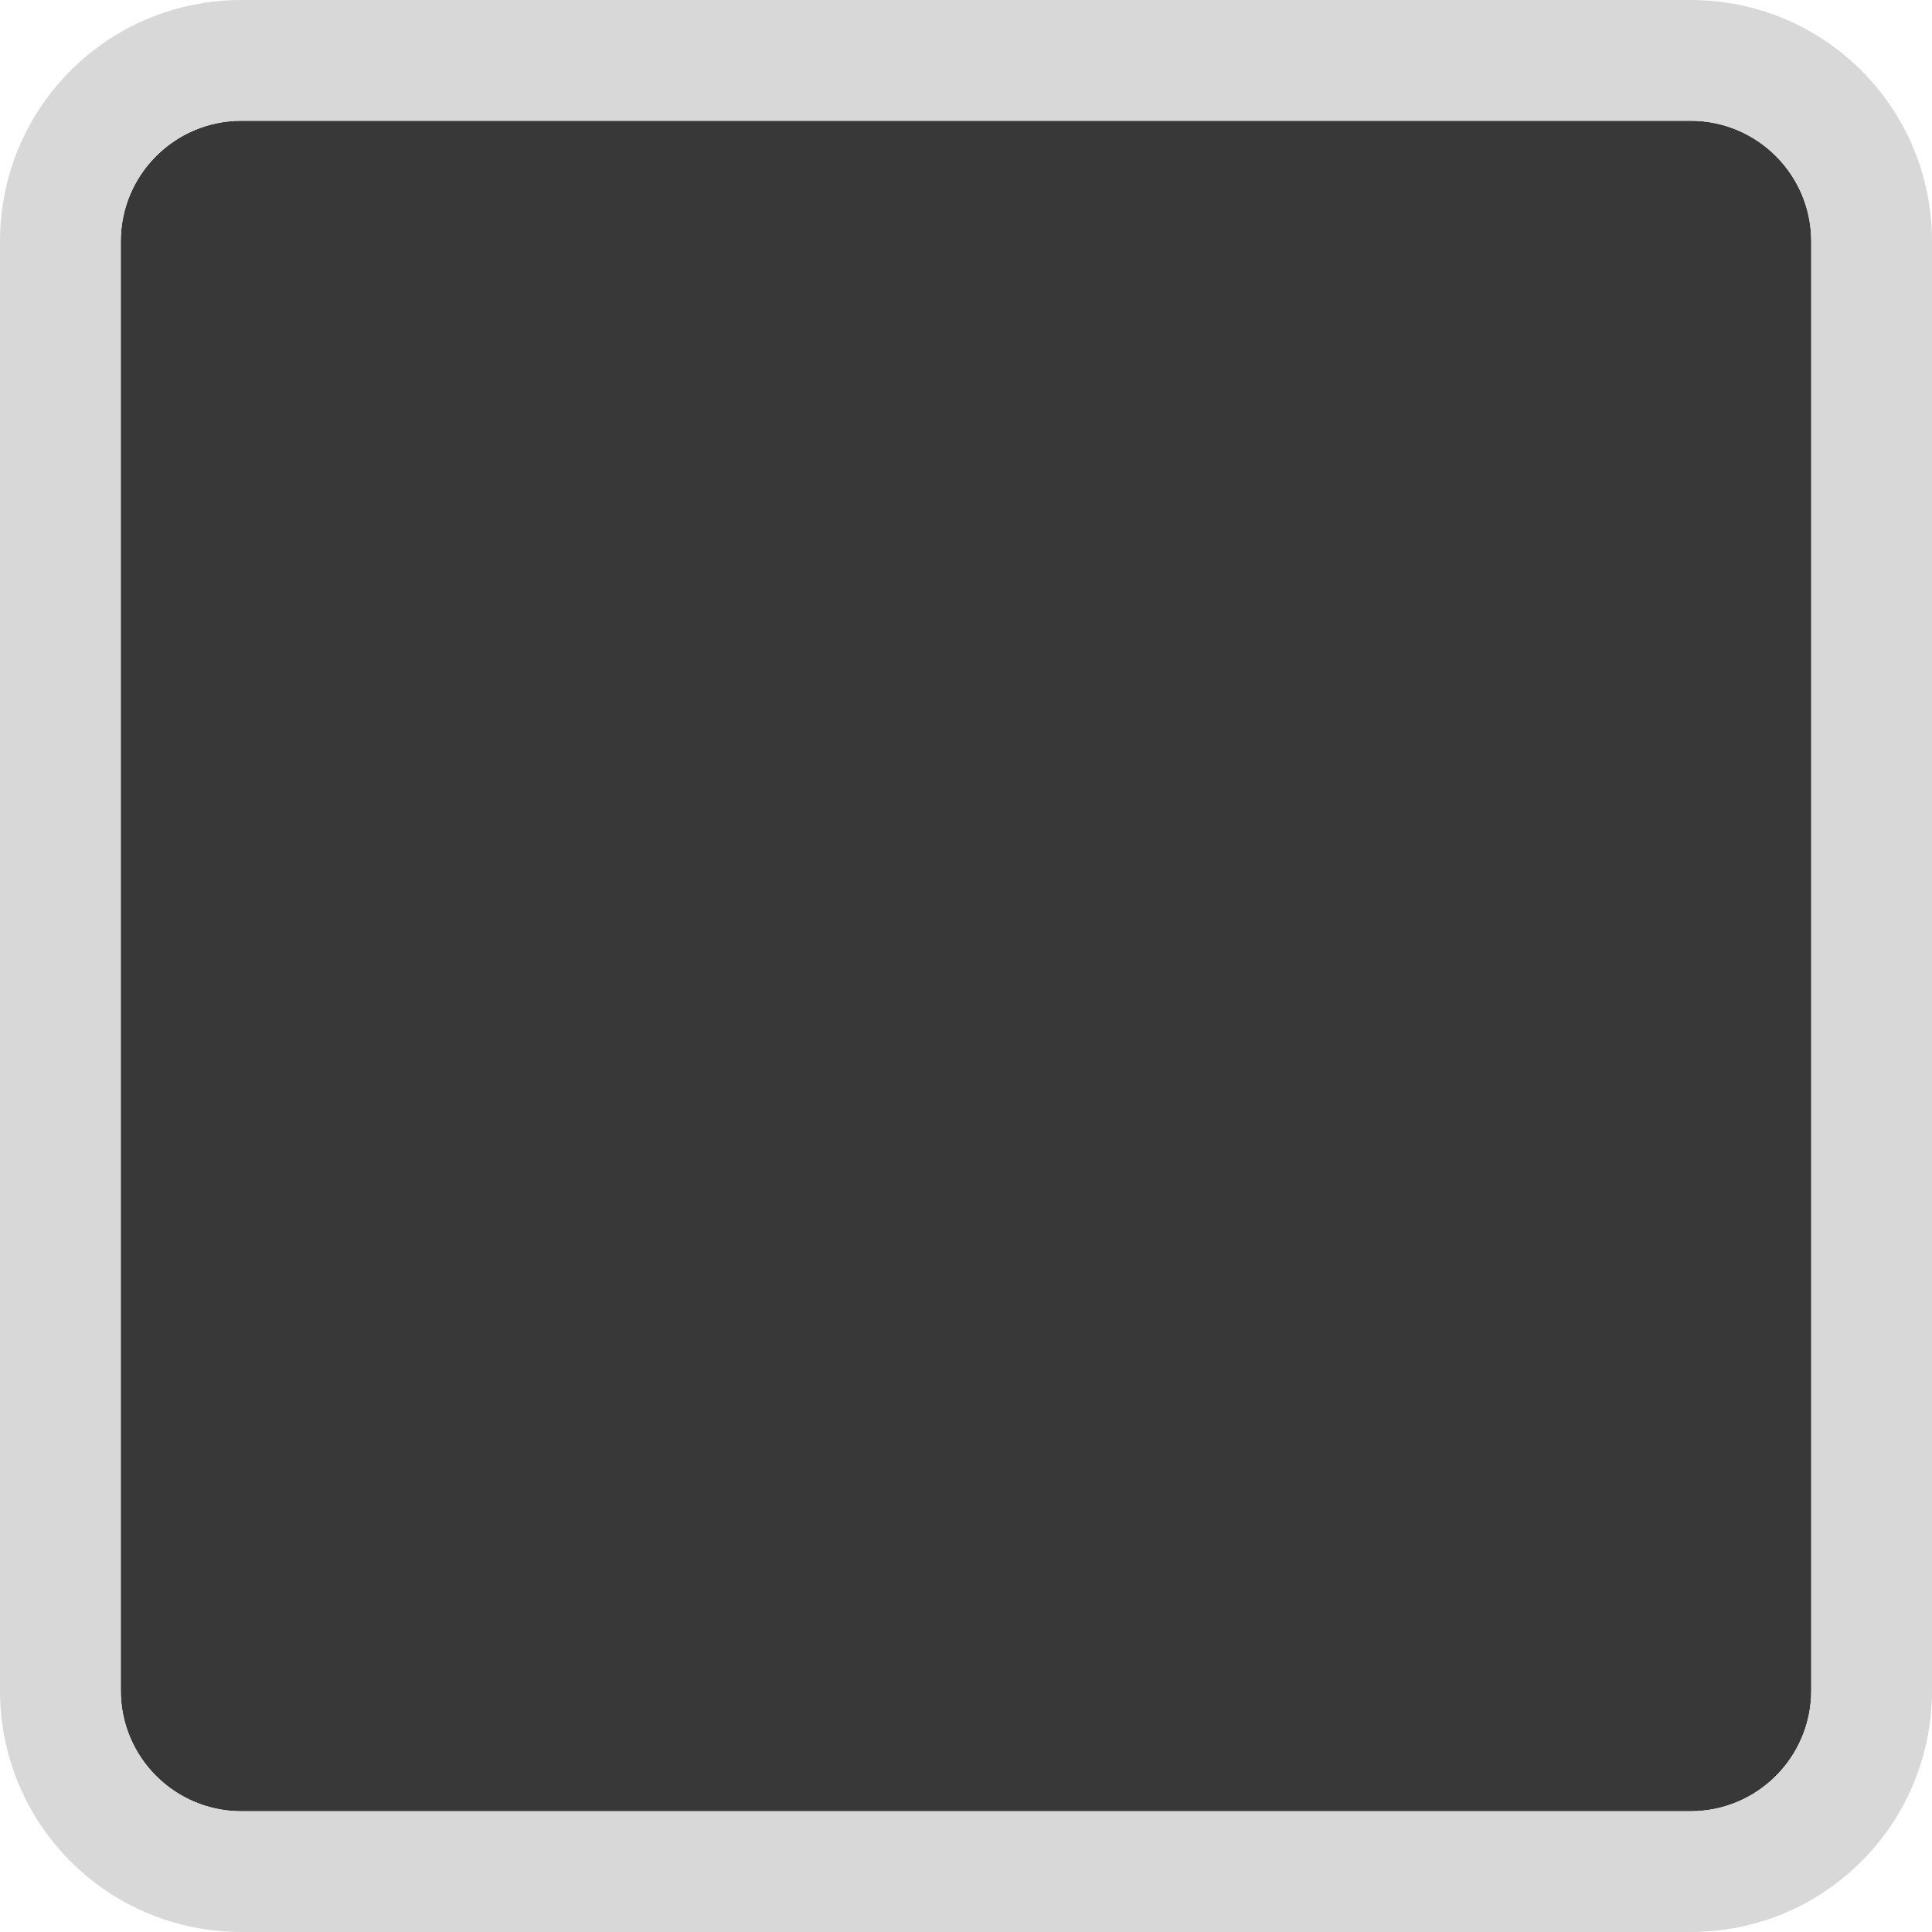
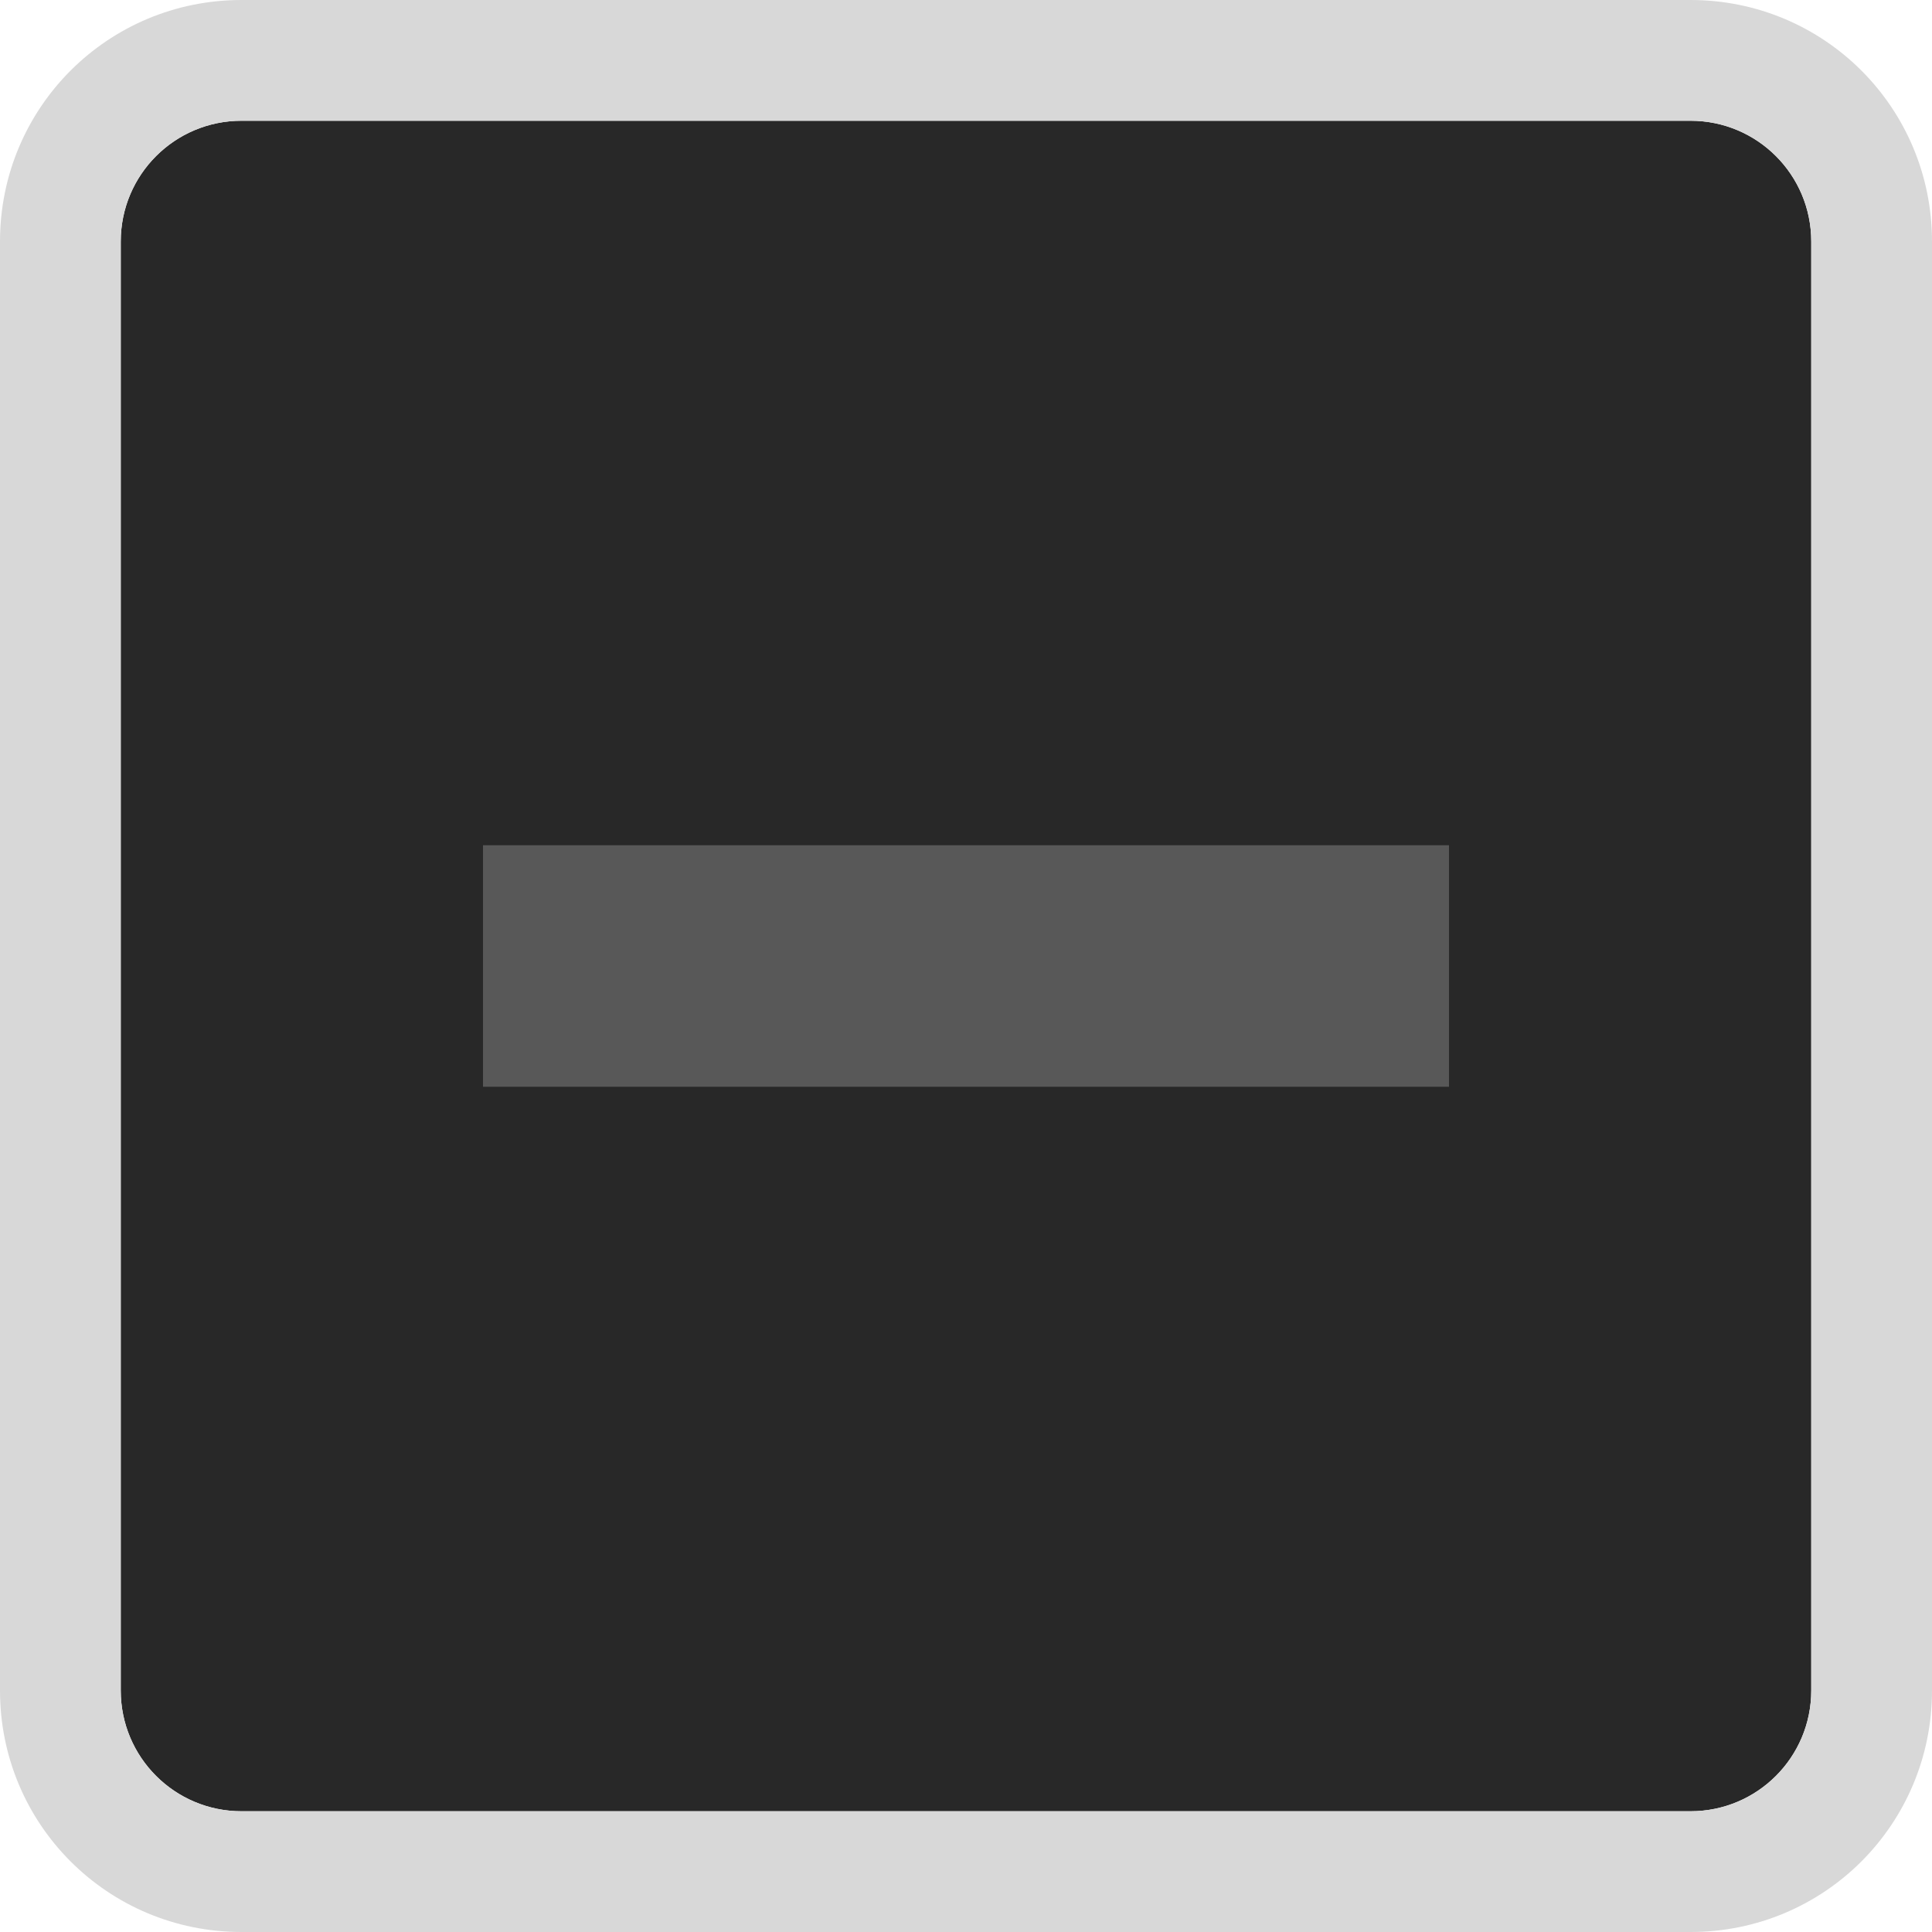
<svg xmlns="http://www.w3.org/2000/svg" viewBox="0 0 16 16">
  <g transform="translate(0 -1036.362)">
-     <rect width="14" x="1" y="1" rx="1" height="14" style="fill:#383838" transform="translate(0 1036.362)" />
+     <rect width="14" x="1" y="1" rx="1" height="14" style="fill:#282828" transform="translate(0 1036.362)" />
    <path style="fill:#d8d8d8" d="M 2 0 C 0.892 0 3.2526065e-18 0.892 0 2 L 0 14 C 0 15.108 0.892 16 2 16 L 14 16 C 15.108 16 16 15.108 16 14 L 16 2 C 16 0.892 15.108 3.2526065e-18 14 0 L 2 0 z M 2 1 L 14 1 C 14.554 1 15 1.446 15 2 L 15 14 C 15 14.554 14.554 15 14 15 L 2 15 C 1.446 15 1 14.554 1 14 L 1 2 C 1 1.446 1.446 1 2 1 z " transform="translate(0 1036.362)" />
-     <rect width="8" x="4" y="1043.362" height="2" style="fill:#383838" />
+     <rect width="8" x="4" y="1043.362" height="2" style="fill:#585858" />
  </g>
</svg>
